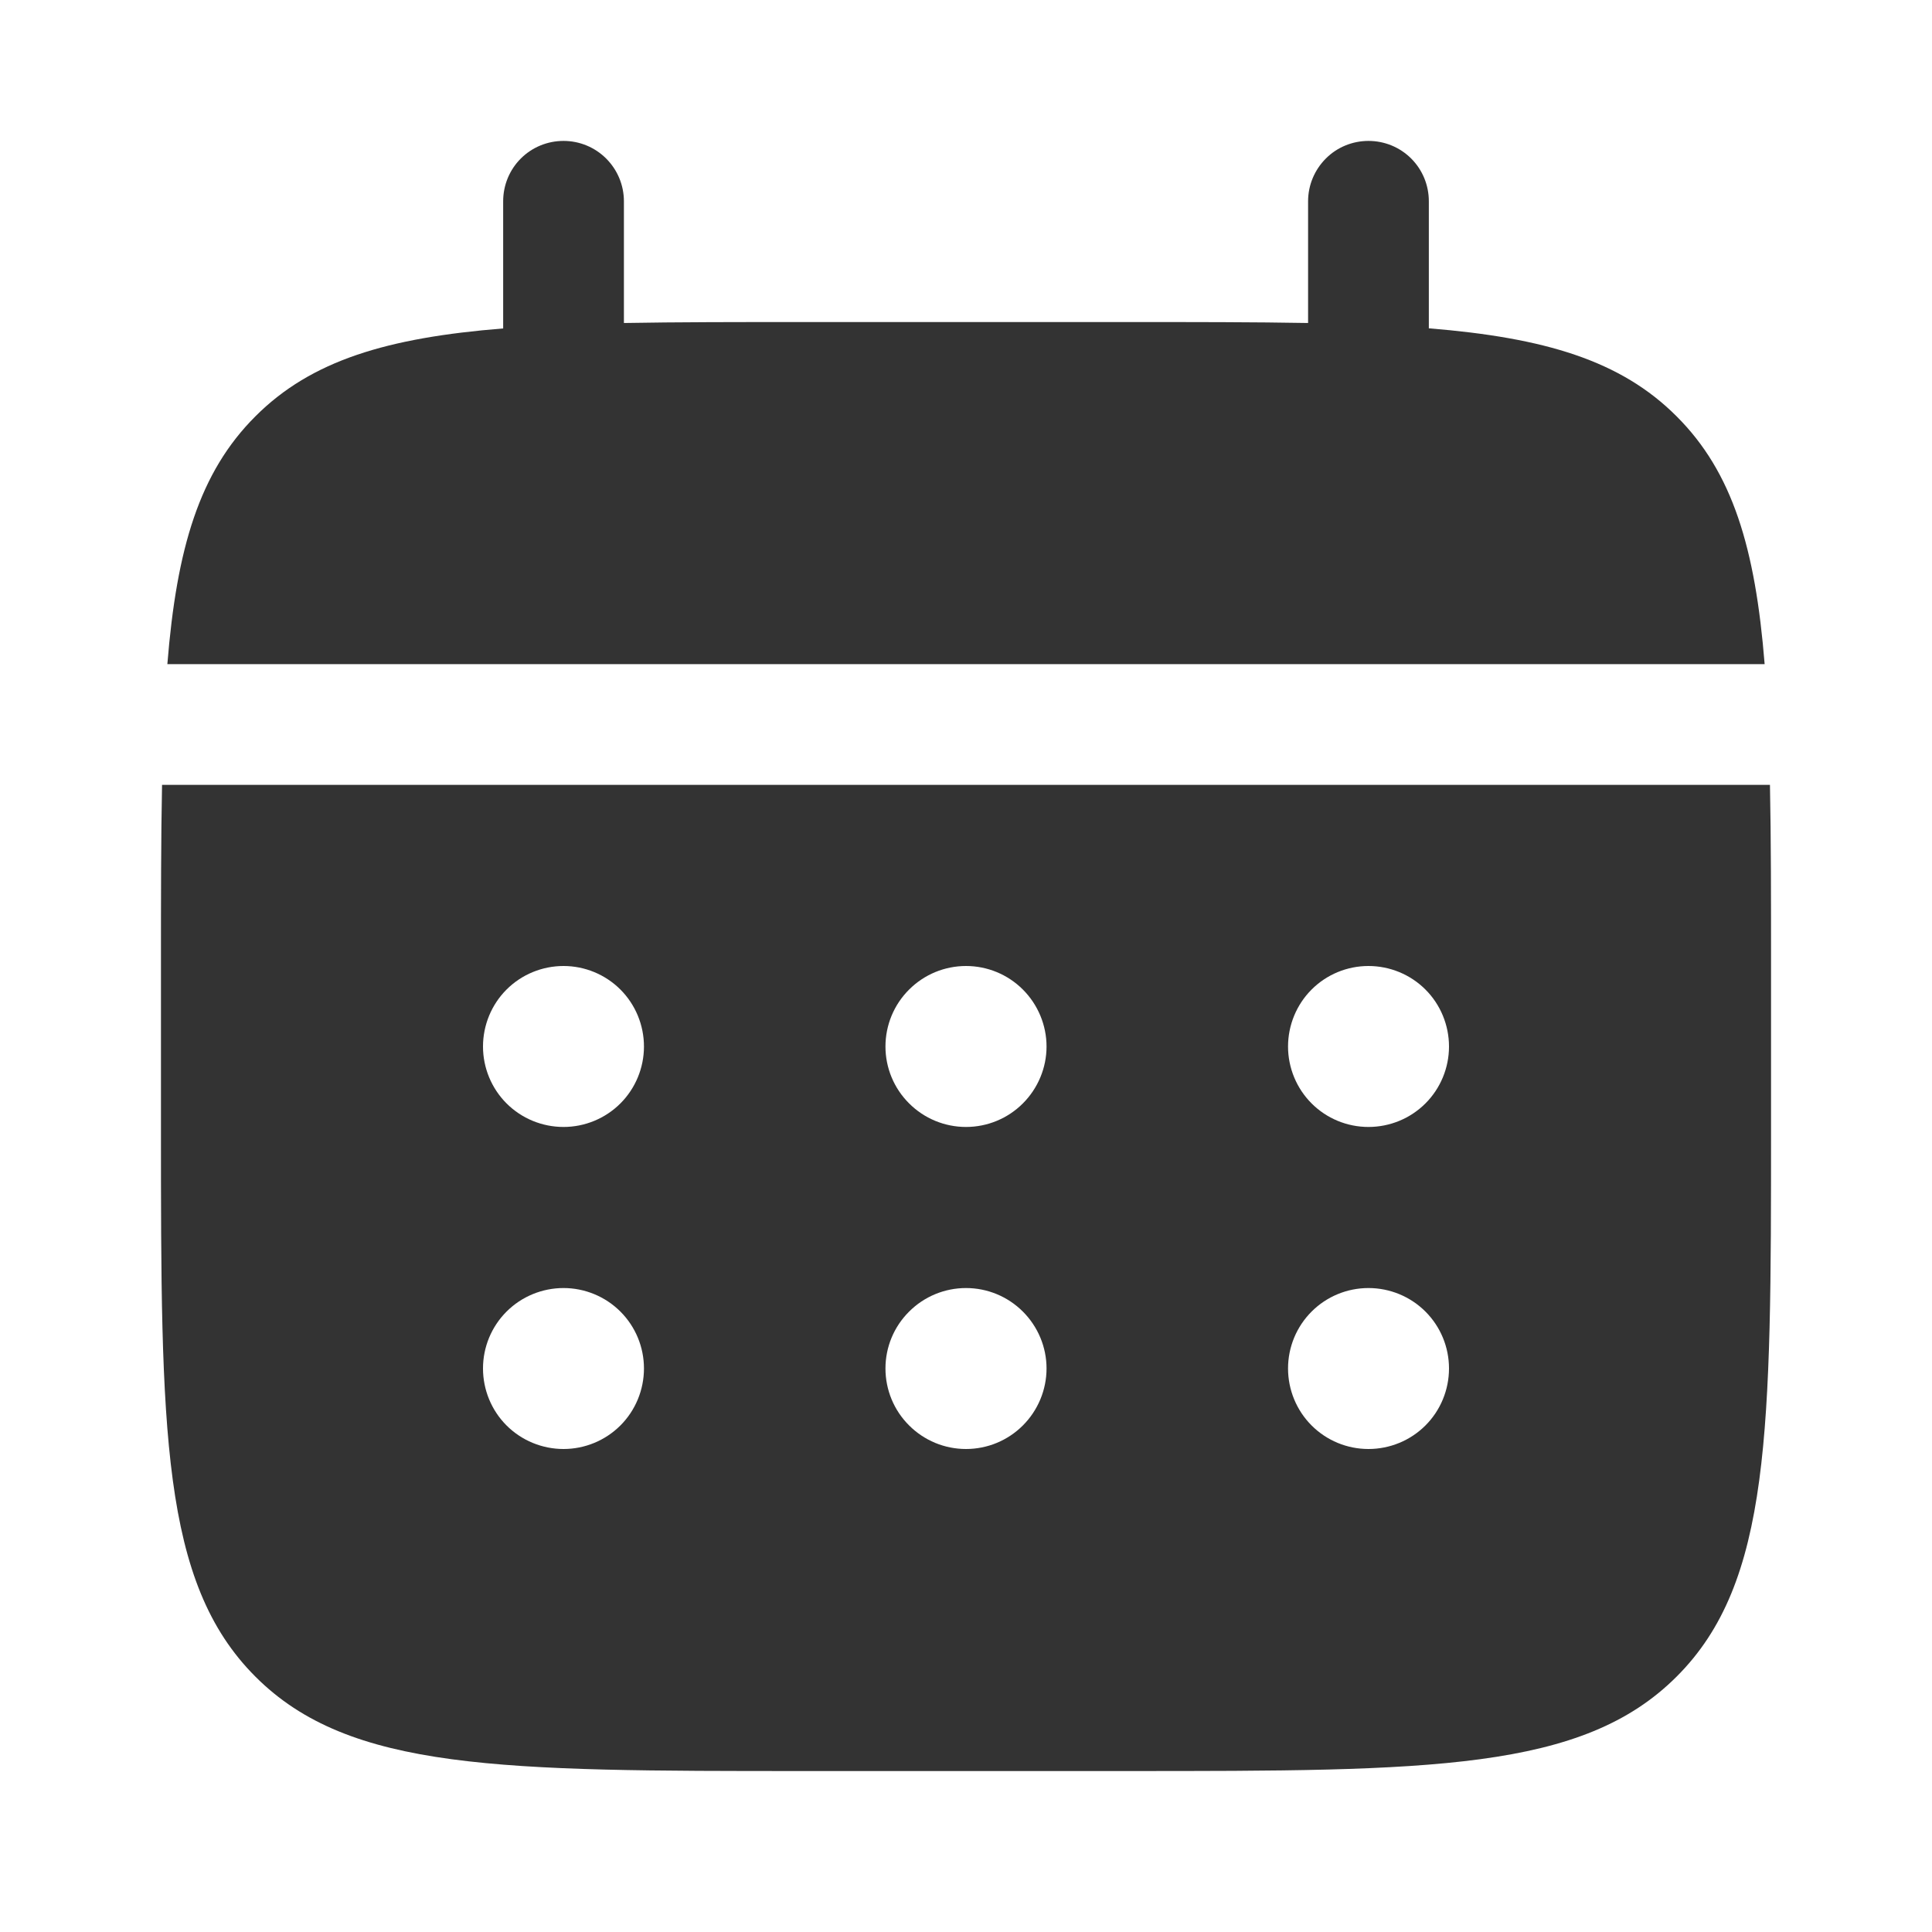
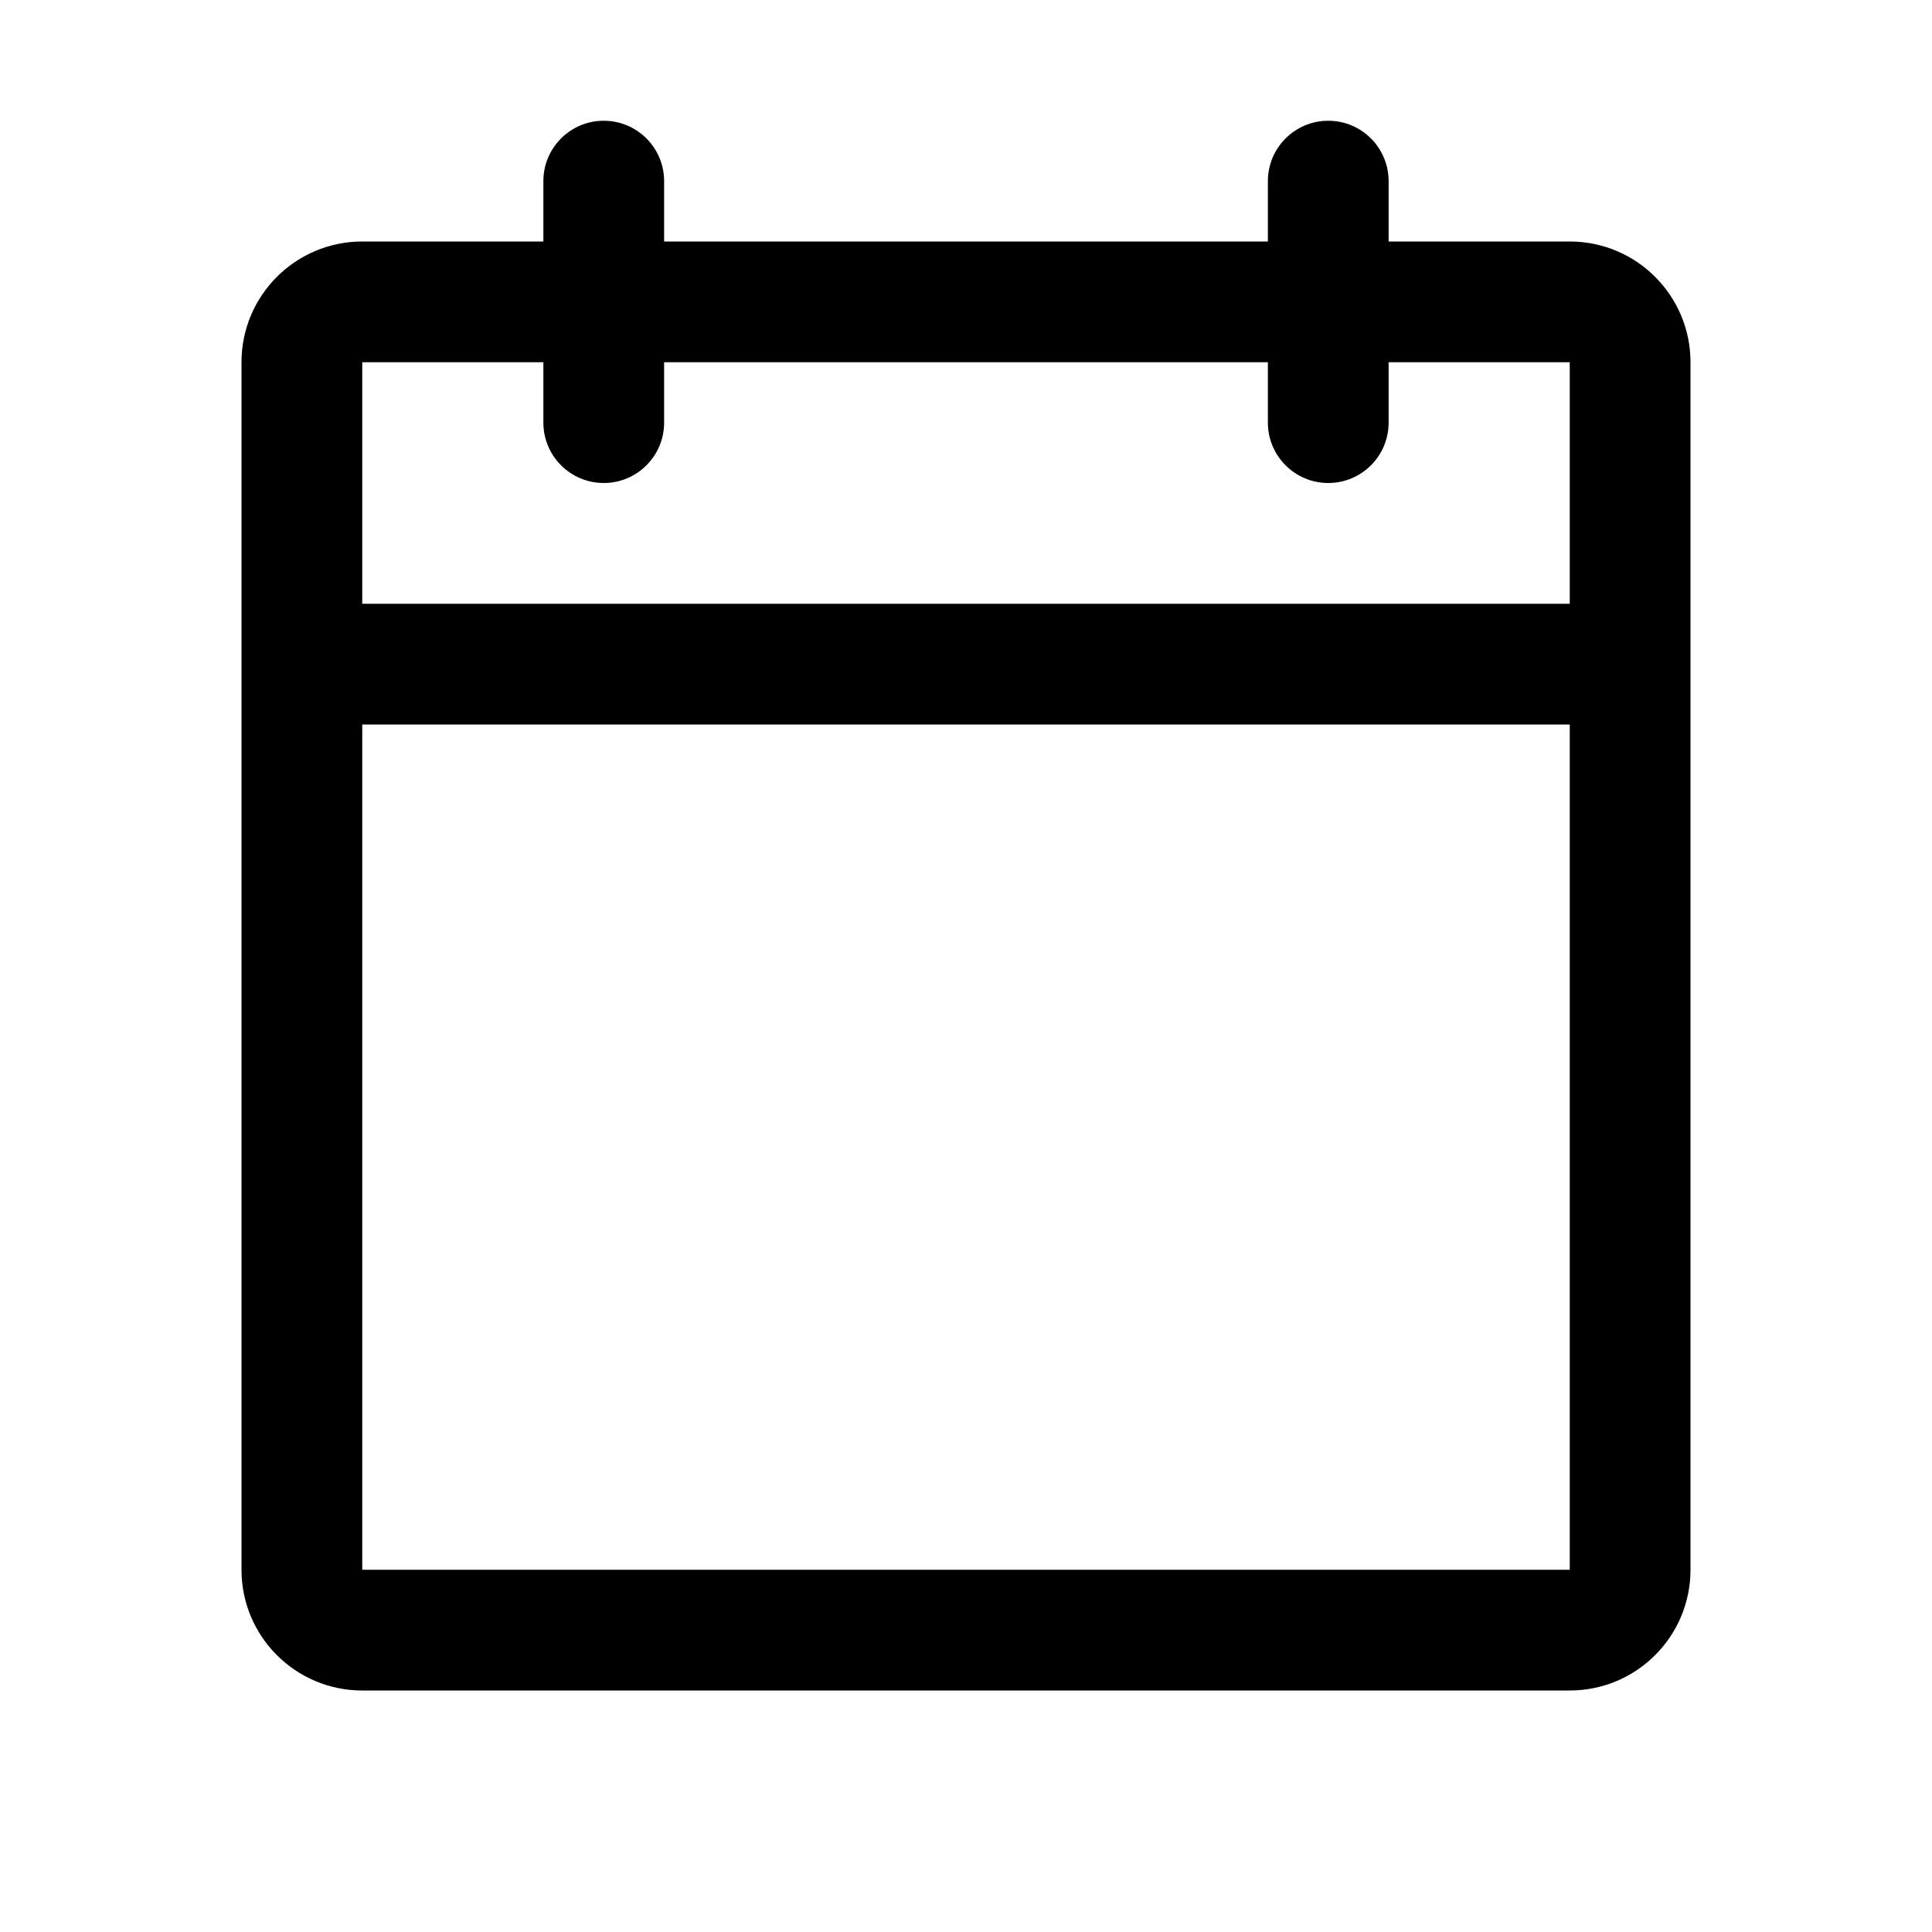
- <svg xmlns="http://www.w3.org/2000/svg" width="16" height="16" viewBox="0 0 16 16" fill="none">
-   <path d="M5.167 1.667C5.167 1.534 5.114 1.407 5.02 1.313C4.926 1.219 4.799 1.167 4.667 1.167C4.534 1.167 4.407 1.219 4.313 1.313C4.219 1.407 4.167 1.534 4.167 1.667V2.72C3.207 2.797 2.577 2.985 2.115 3.448C1.651 3.911 1.463 4.541 1.386 5.5H14.614C14.537 4.54 14.349 3.911 13.885 3.448C13.423 2.985 12.793 2.797 11.833 2.719V1.667C11.833 1.534 11.781 1.407 11.687 1.313C11.593 1.219 11.466 1.167 11.333 1.167C11.201 1.167 11.073 1.219 10.98 1.313C10.886 1.407 10.833 1.534 10.833 1.667V2.675C10.39 2.667 9.893 2.667 9.333 2.667H6.667C6.107 2.667 5.61 2.667 5.167 2.675V1.667Z" fill="#333333" />
-   <path fill-rule="evenodd" clip-rule="evenodd" d="M1.333 8C1.333 7.441 1.333 6.943 1.342 6.5H14.658C14.667 6.943 14.667 7.441 14.667 8V9.333C14.667 11.847 14.667 13.105 13.885 13.885C13.104 14.666 11.847 14.667 9.333 14.667H6.667C4.153 14.667 2.895 14.667 2.115 13.885C1.334 13.104 1.333 11.847 1.333 9.333V8ZM11.333 9.333C11.51 9.333 11.68 9.263 11.805 9.138C11.93 9.013 12 8.843 12 8.667C12 8.49 11.93 8.32 11.805 8.195C11.68 8.07 11.51 8 11.333 8C11.156 8 10.987 8.07 10.862 8.195C10.737 8.32 10.667 8.49 10.667 8.667C10.667 8.843 10.737 9.013 10.862 9.138C10.987 9.263 11.156 9.333 11.333 9.333ZM11.333 12C11.51 12 11.68 11.93 11.805 11.805C11.93 11.68 12 11.51 12 11.333C12 11.156 11.93 10.987 11.805 10.862C11.68 10.737 11.51 10.667 11.333 10.667C11.156 10.667 10.987 10.737 10.862 10.862C10.737 10.987 10.667 11.156 10.667 11.333C10.667 11.51 10.737 11.68 10.862 11.805C10.987 11.93 11.156 12 11.333 12ZM8.667 8.667C8.667 8.843 8.596 9.013 8.471 9.138C8.346 9.263 8.177 9.333 8 9.333C7.823 9.333 7.654 9.263 7.529 9.138C7.403 9.013 7.333 8.843 7.333 8.667C7.333 8.49 7.403 8.32 7.529 8.195C7.654 8.07 7.823 8 8 8C8.177 8 8.346 8.07 8.471 8.195C8.596 8.32 8.667 8.49 8.667 8.667ZM8.667 11.333C8.667 11.51 8.596 11.68 8.471 11.805C8.346 11.93 8.177 12 8 12C7.823 12 7.654 11.93 7.529 11.805C7.403 11.68 7.333 11.51 7.333 11.333C7.333 11.156 7.403 10.987 7.529 10.862C7.654 10.737 7.823 10.667 8 10.667C8.177 10.667 8.346 10.737 8.471 10.862C8.596 10.987 8.667 11.156 8.667 11.333ZM4.667 9.333C4.843 9.333 5.013 9.263 5.138 9.138C5.263 9.013 5.333 8.843 5.333 8.667C5.333 8.49 5.263 8.32 5.138 8.195C5.013 8.07 4.843 8 4.667 8C4.49 8 4.32 8.07 4.195 8.195C4.07 8.32 4 8.49 4 8.667C4 8.843 4.07 9.013 4.195 9.138C4.32 9.263 4.49 9.333 4.667 9.333ZM4.667 12C4.843 12 5.013 11.93 5.138 11.805C5.263 11.68 5.333 11.51 5.333 11.333C5.333 11.156 5.263 10.987 5.138 10.862C5.013 10.737 4.843 10.667 4.667 10.667C4.49 10.667 4.32 10.737 4.195 10.862C4.07 10.987 4 11.156 4 11.333C4 11.51 4.07 11.68 4.195 11.805C4.32 11.93 4.49 12 4.667 12Z" fill="#333333" />
+ <svg xmlns="http://www.w3.org/2000/svg" width="32" height="32" fill="#000000" viewBox="0 0 256 256">
+   <path d="M208,32H184V24a8,8,0,0,0-16,0v8H88V24a8,8,0,0,0-16,0v8H48A16,16,0,0,0,32,48V208a16,16,0,0,0,16,16H208a16,16,0,0,0,16-16V48A16,16,0,0,0,208,32ZM72,48v8a8,8,0,0,0,16,0V48h80v8a8,8,0,0,0,16,0V48h24V80H48V48ZM208,208H48V96H208V208Z" />
</svg>
